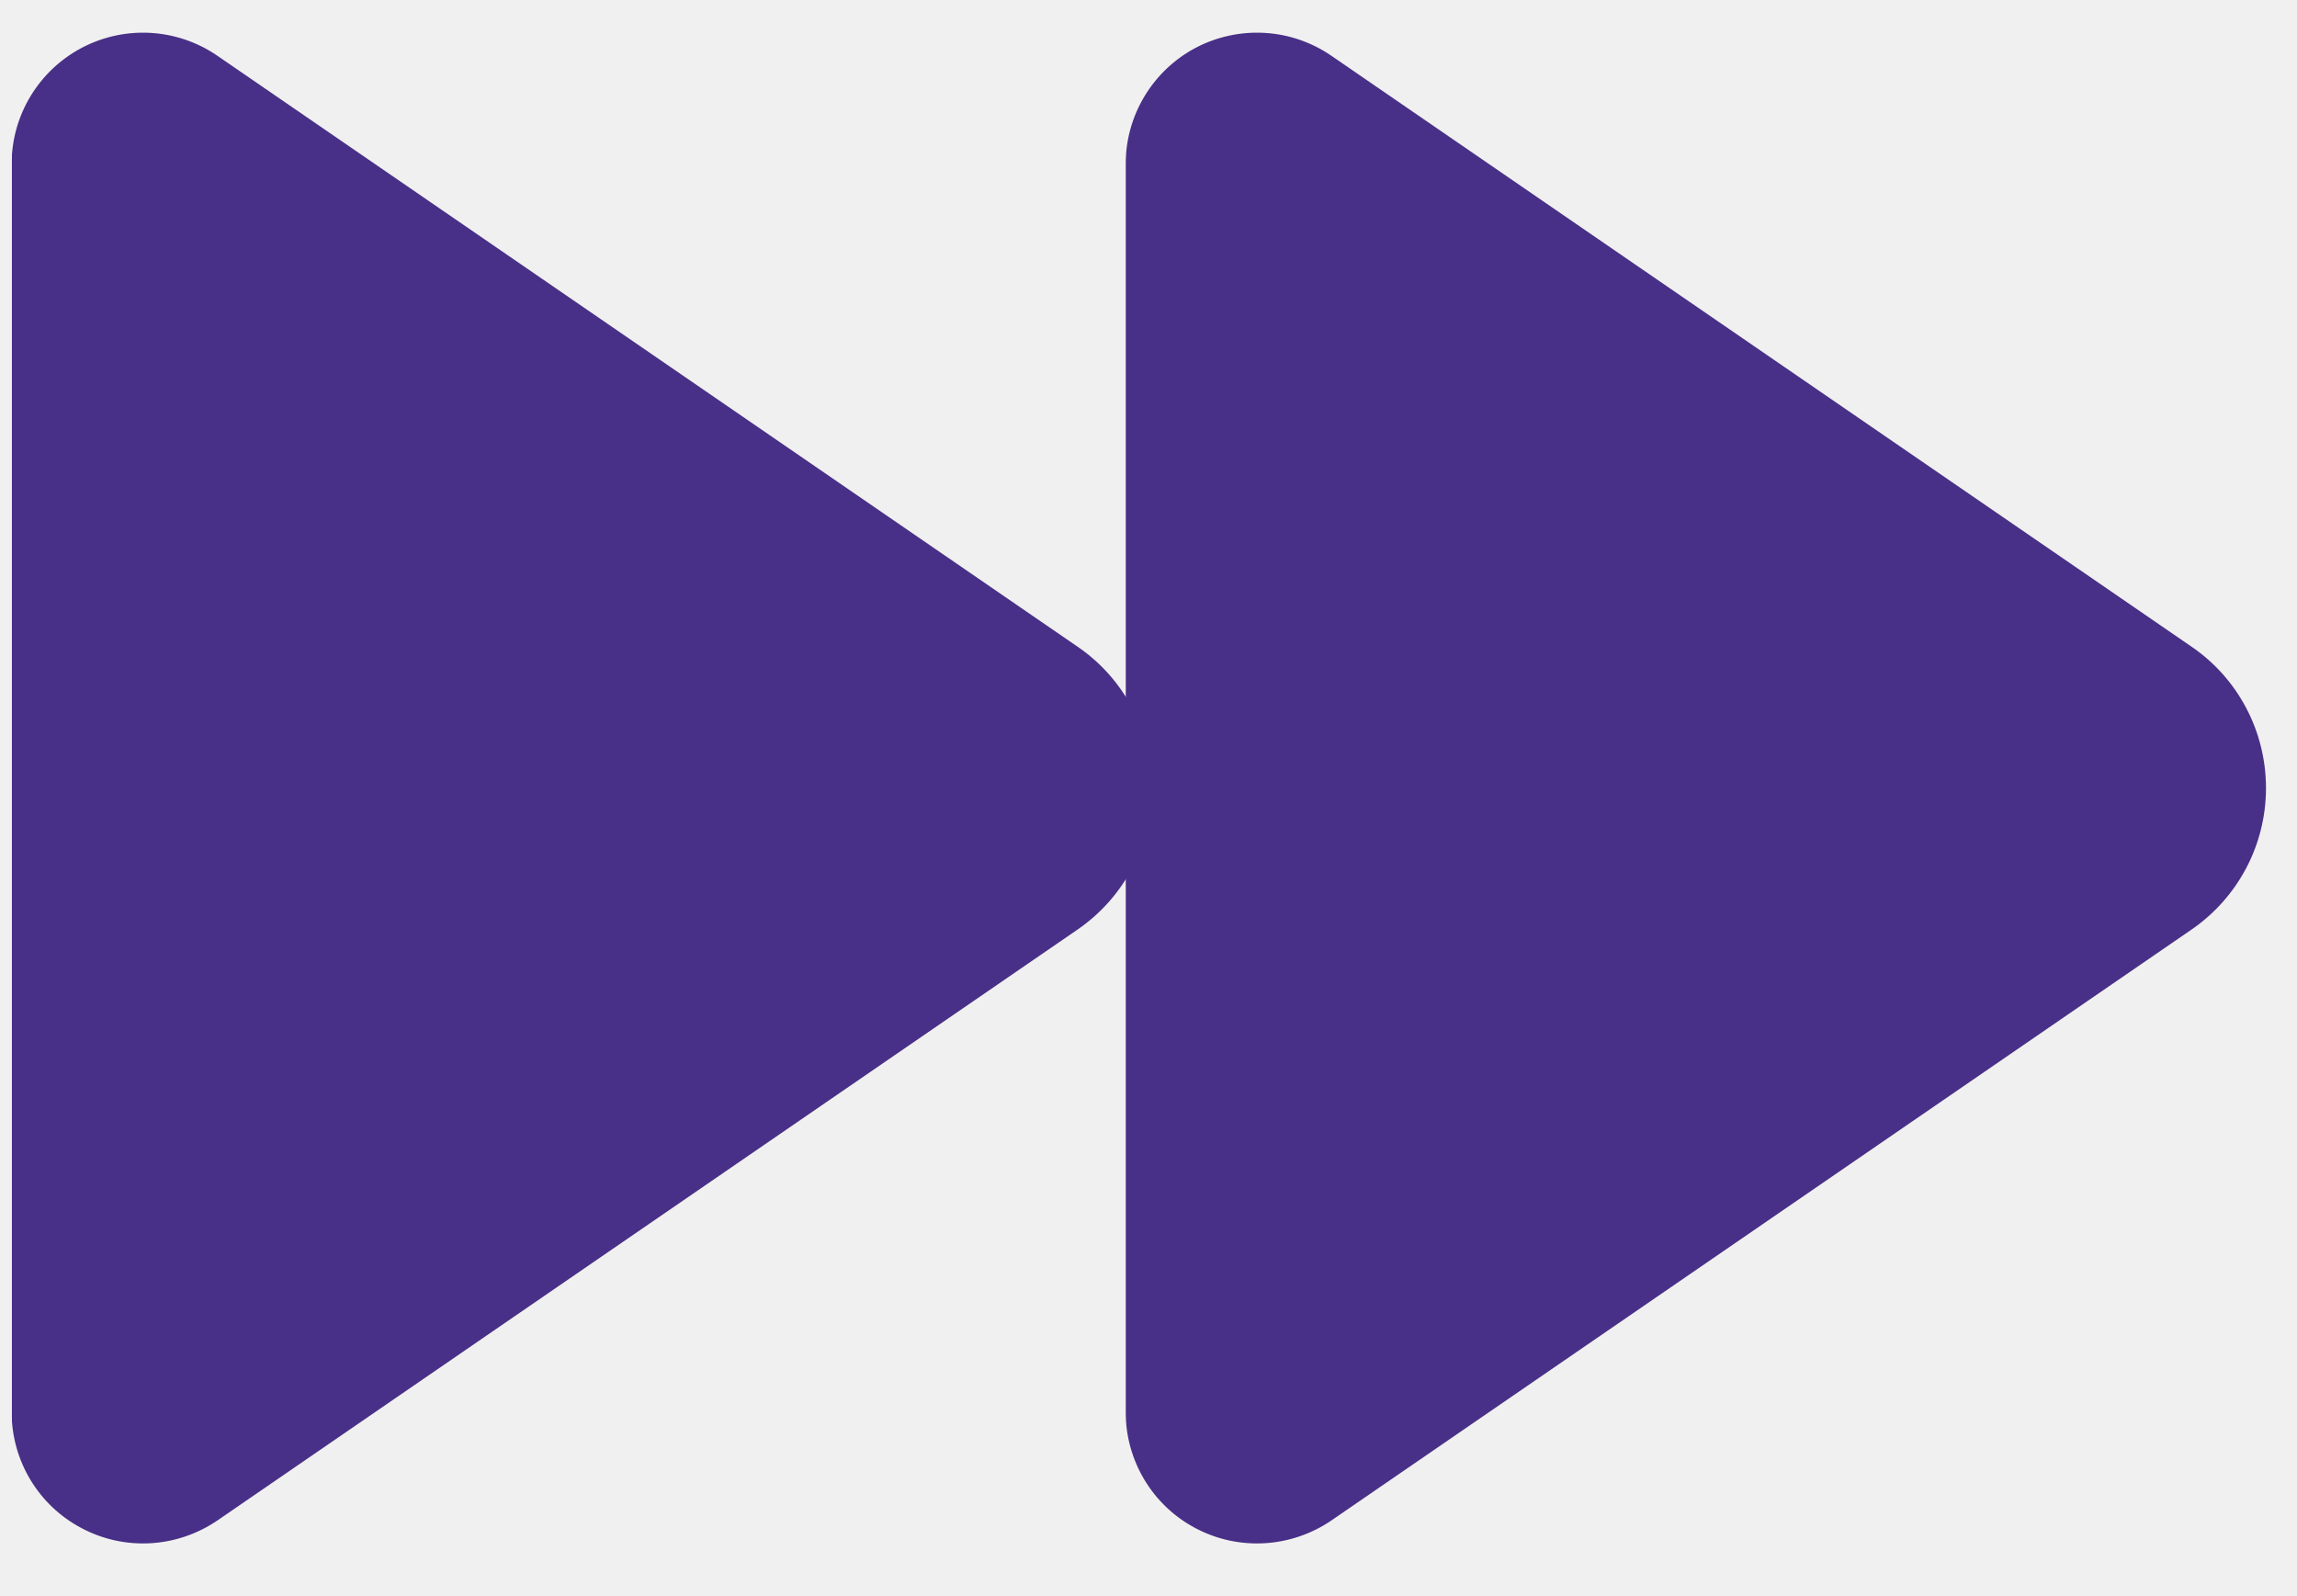
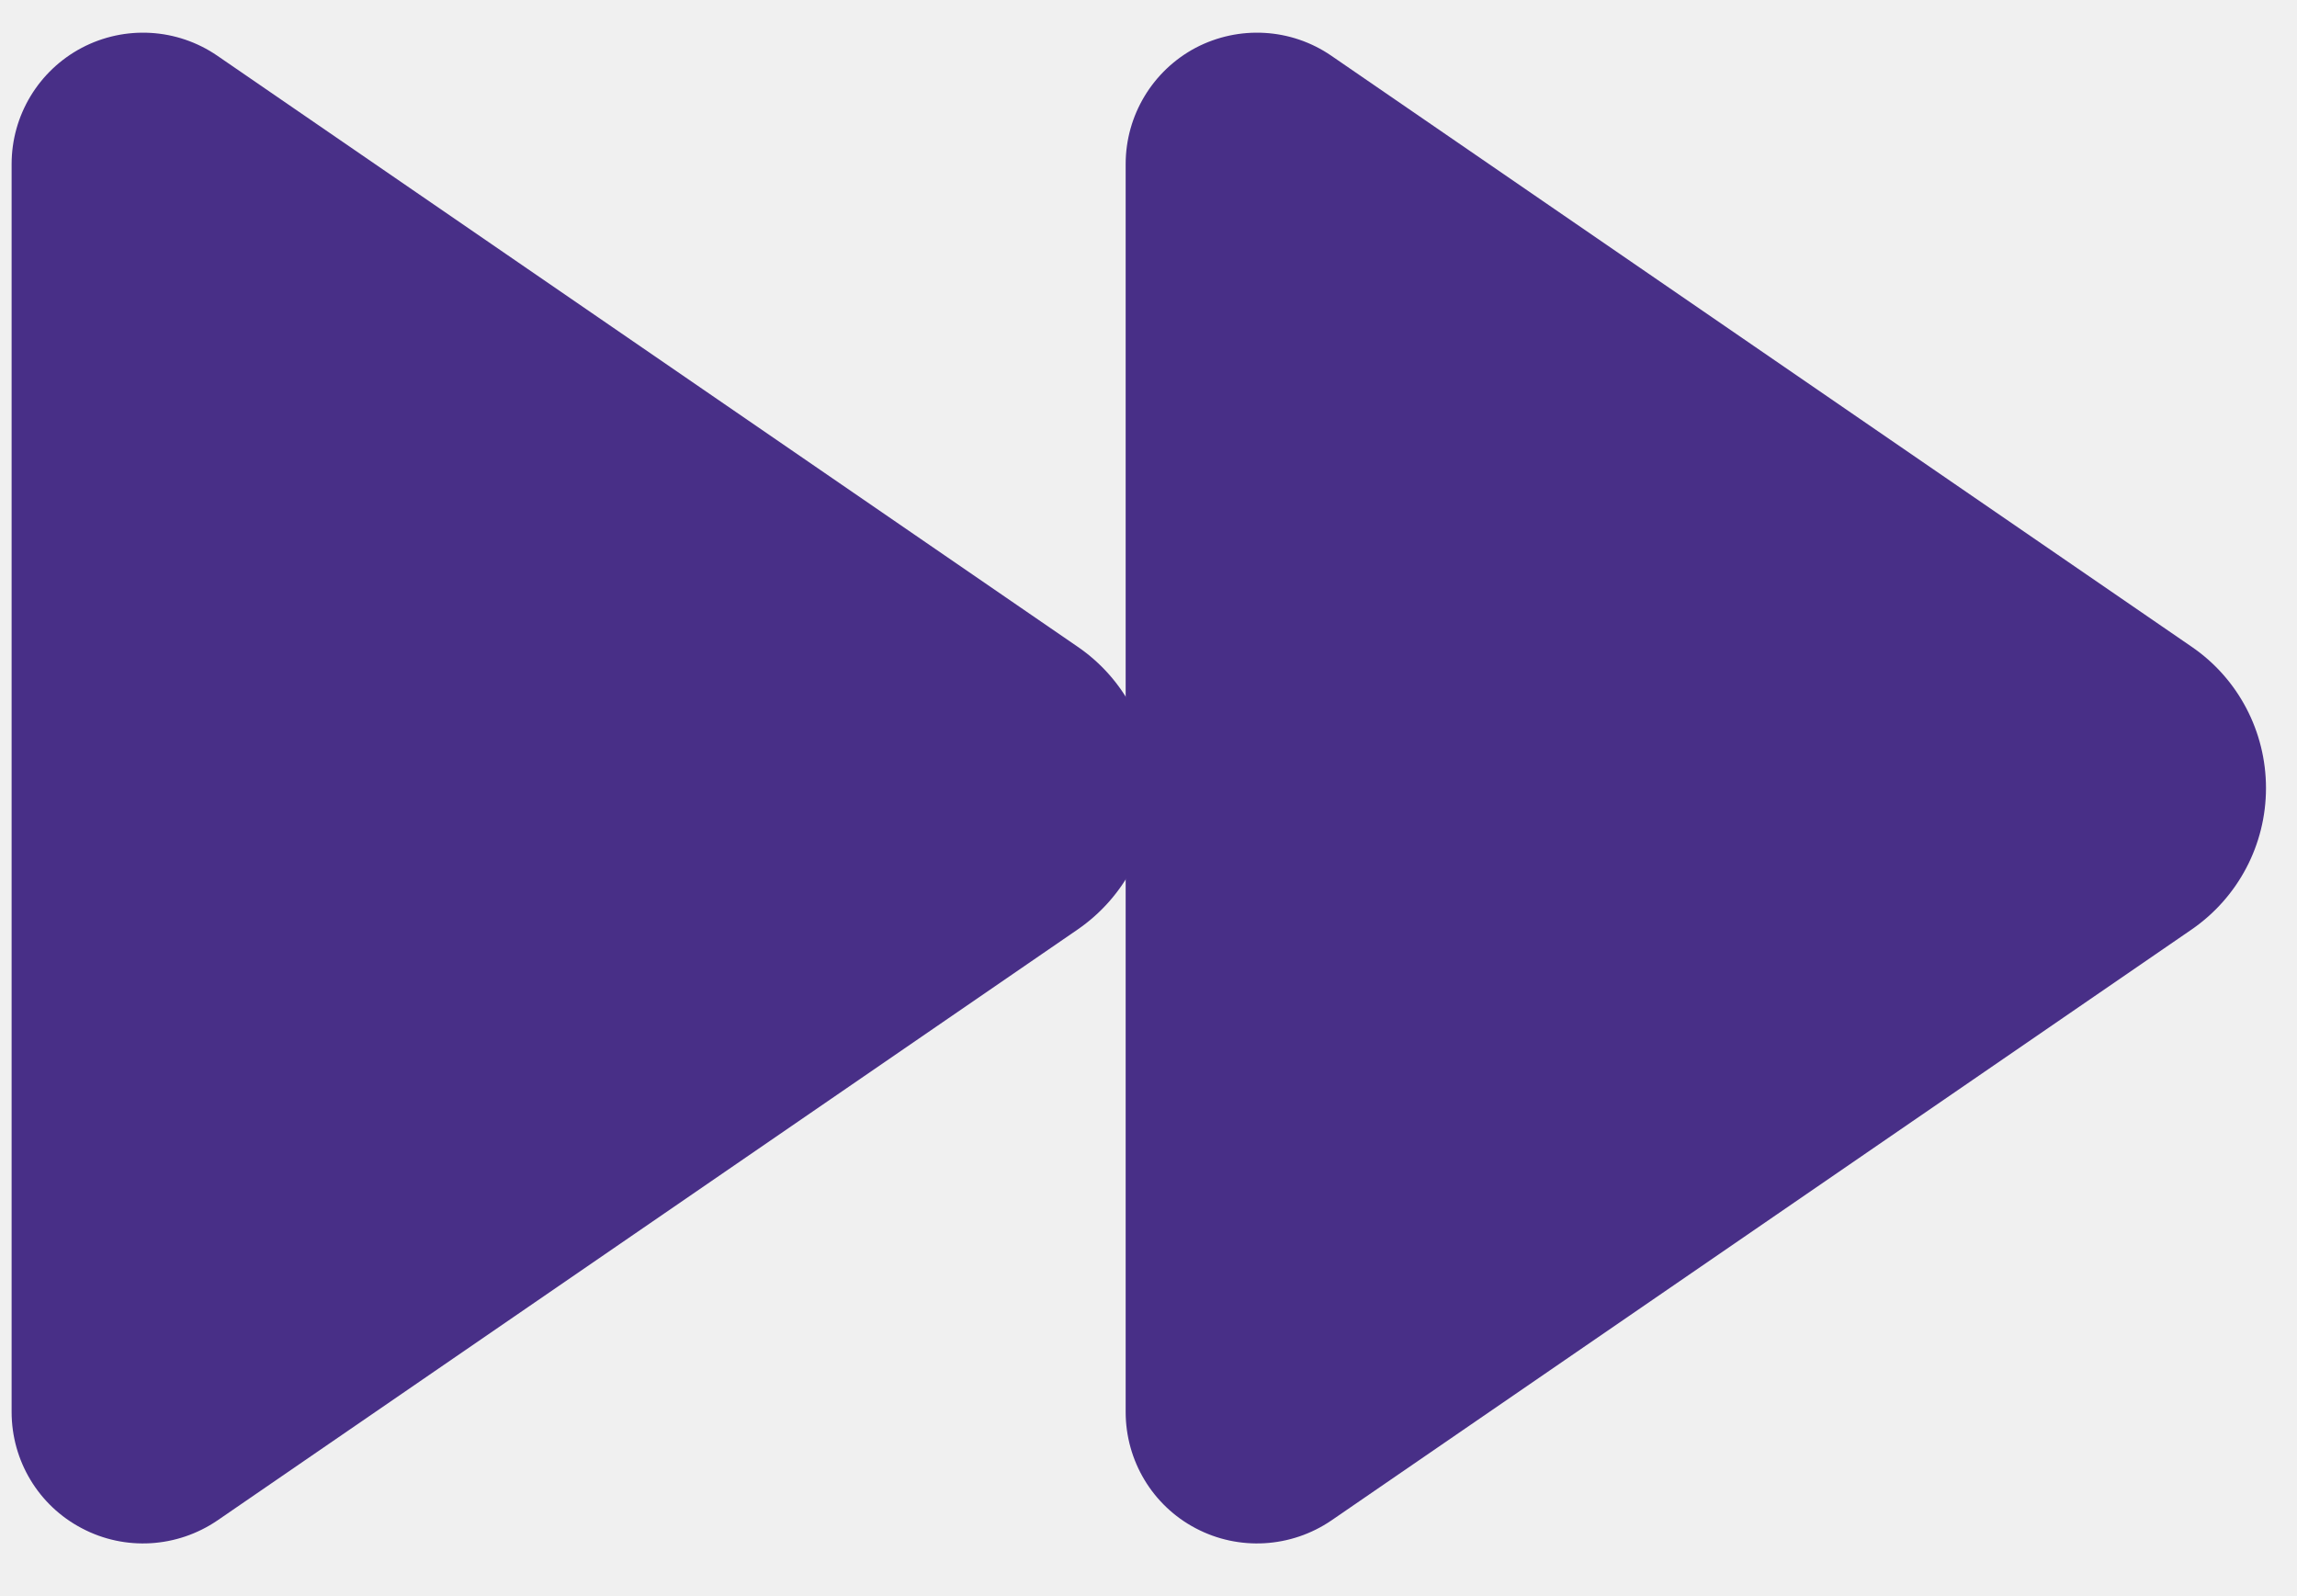
<svg xmlns="http://www.w3.org/2000/svg" width="36" height="25" viewBox="0 0 36 25" fill="none">
-   <mask id="mask0_434_4351" style="mask-type:luminance" maskUnits="userSpaceOnUse" x="0" y="0" width="19" height="25">
-     <path d="M0.182 0.49H18.078V24.251H0.182V0.49Z" fill="white" />
-   </mask>
-   <g mask="url(#mask0_434_4351)">
-     <mask id="mask1_434_4351" style="mask-type:luminance" maskUnits="userSpaceOnUse" x="0" y="0" width="19" height="25">
-       <path d="M16.89 10.136L3.407 0.874C2.775 0.44 1.958 0.394 1.282 0.749C0.604 1.107 0.182 1.809 0.182 2.572V22.128C0.182 22.894 0.604 23.596 1.282 23.951C1.958 24.309 2.775 24.259 3.407 23.829L16.89 14.567C17.621 14.063 18.055 13.236 18.055 12.351C18.055 11.466 17.621 10.636 16.89 10.136Z" fill="white" />
-     </mask>
-     <g mask="url(#mask1_434_4351)">
-       <path d="M0.182 26.041V-1.379H20.115V26.041H0.182Z" fill="#482F87" />
-     </g>
-   </g>
-   <mask id="mask2_434_4351" style="mask-type:luminance" maskUnits="userSpaceOnUse" x="17" y="0" width="19" height="25">
-     <path d="M17.641 0.49H35.548V24.251H17.641V0.49Z" fill="white" />
-   </mask>
-   <g mask="url(#mask2_434_4351)">
-     <mask id="mask3_434_4351" style="mask-type:luminance" maskUnits="userSpaceOnUse" x="17" y="0" width="19" height="25">
-       <path d="M34.349 10.136L20.866 0.874C20.235 0.44 19.417 0.394 18.739 0.749C18.064 1.107 17.642 1.809 17.642 2.572V22.128C17.642 22.894 18.064 23.596 18.739 23.951C19.417 24.309 20.235 24.259 20.866 23.829L34.349 14.567C35.08 14.063 35.514 13.236 35.514 12.351C35.514 11.466 35.08 10.636 34.349 10.136Z" fill="white" />
-     </mask>
-     <g mask="url(#mask3_434_4351)">
-       <path d="M17.641 26.041V-1.379H37.574V26.041H17.641Z" fill="#482F87" />
-     </g>
-   </g>
+   <path d="M16.89 10.136L3.407 0.874C2.775 0.44 1.958 0.394 1.282 0.749C0.604 1.107 0.182 1.809 0.182 2.572V22.128C0.182 22.894 0.604 23.596 1.282 23.951C1.958 24.309 2.775 24.259 3.407 23.829L16.89 14.567C17.621 14.063 18.055 13.236 18.055 12.351C18.055 11.466 17.621 10.636 16.89 10.136Z" fill="#482F87" />
+   <path d="M34.349 10.136L20.866 0.874C20.235 0.44 19.417 0.394 18.739 0.749C18.064 1.107 17.642 1.809 17.642 2.572V22.128C17.642 22.894 18.064 23.596 18.739 23.951C19.417 24.309 20.235 24.259 20.866 23.829L34.349 14.567C35.08 14.063 35.514 13.236 35.514 12.351C35.514 11.466 35.08 10.636 34.349 10.136Z" fill="#482F87" />
</svg>
